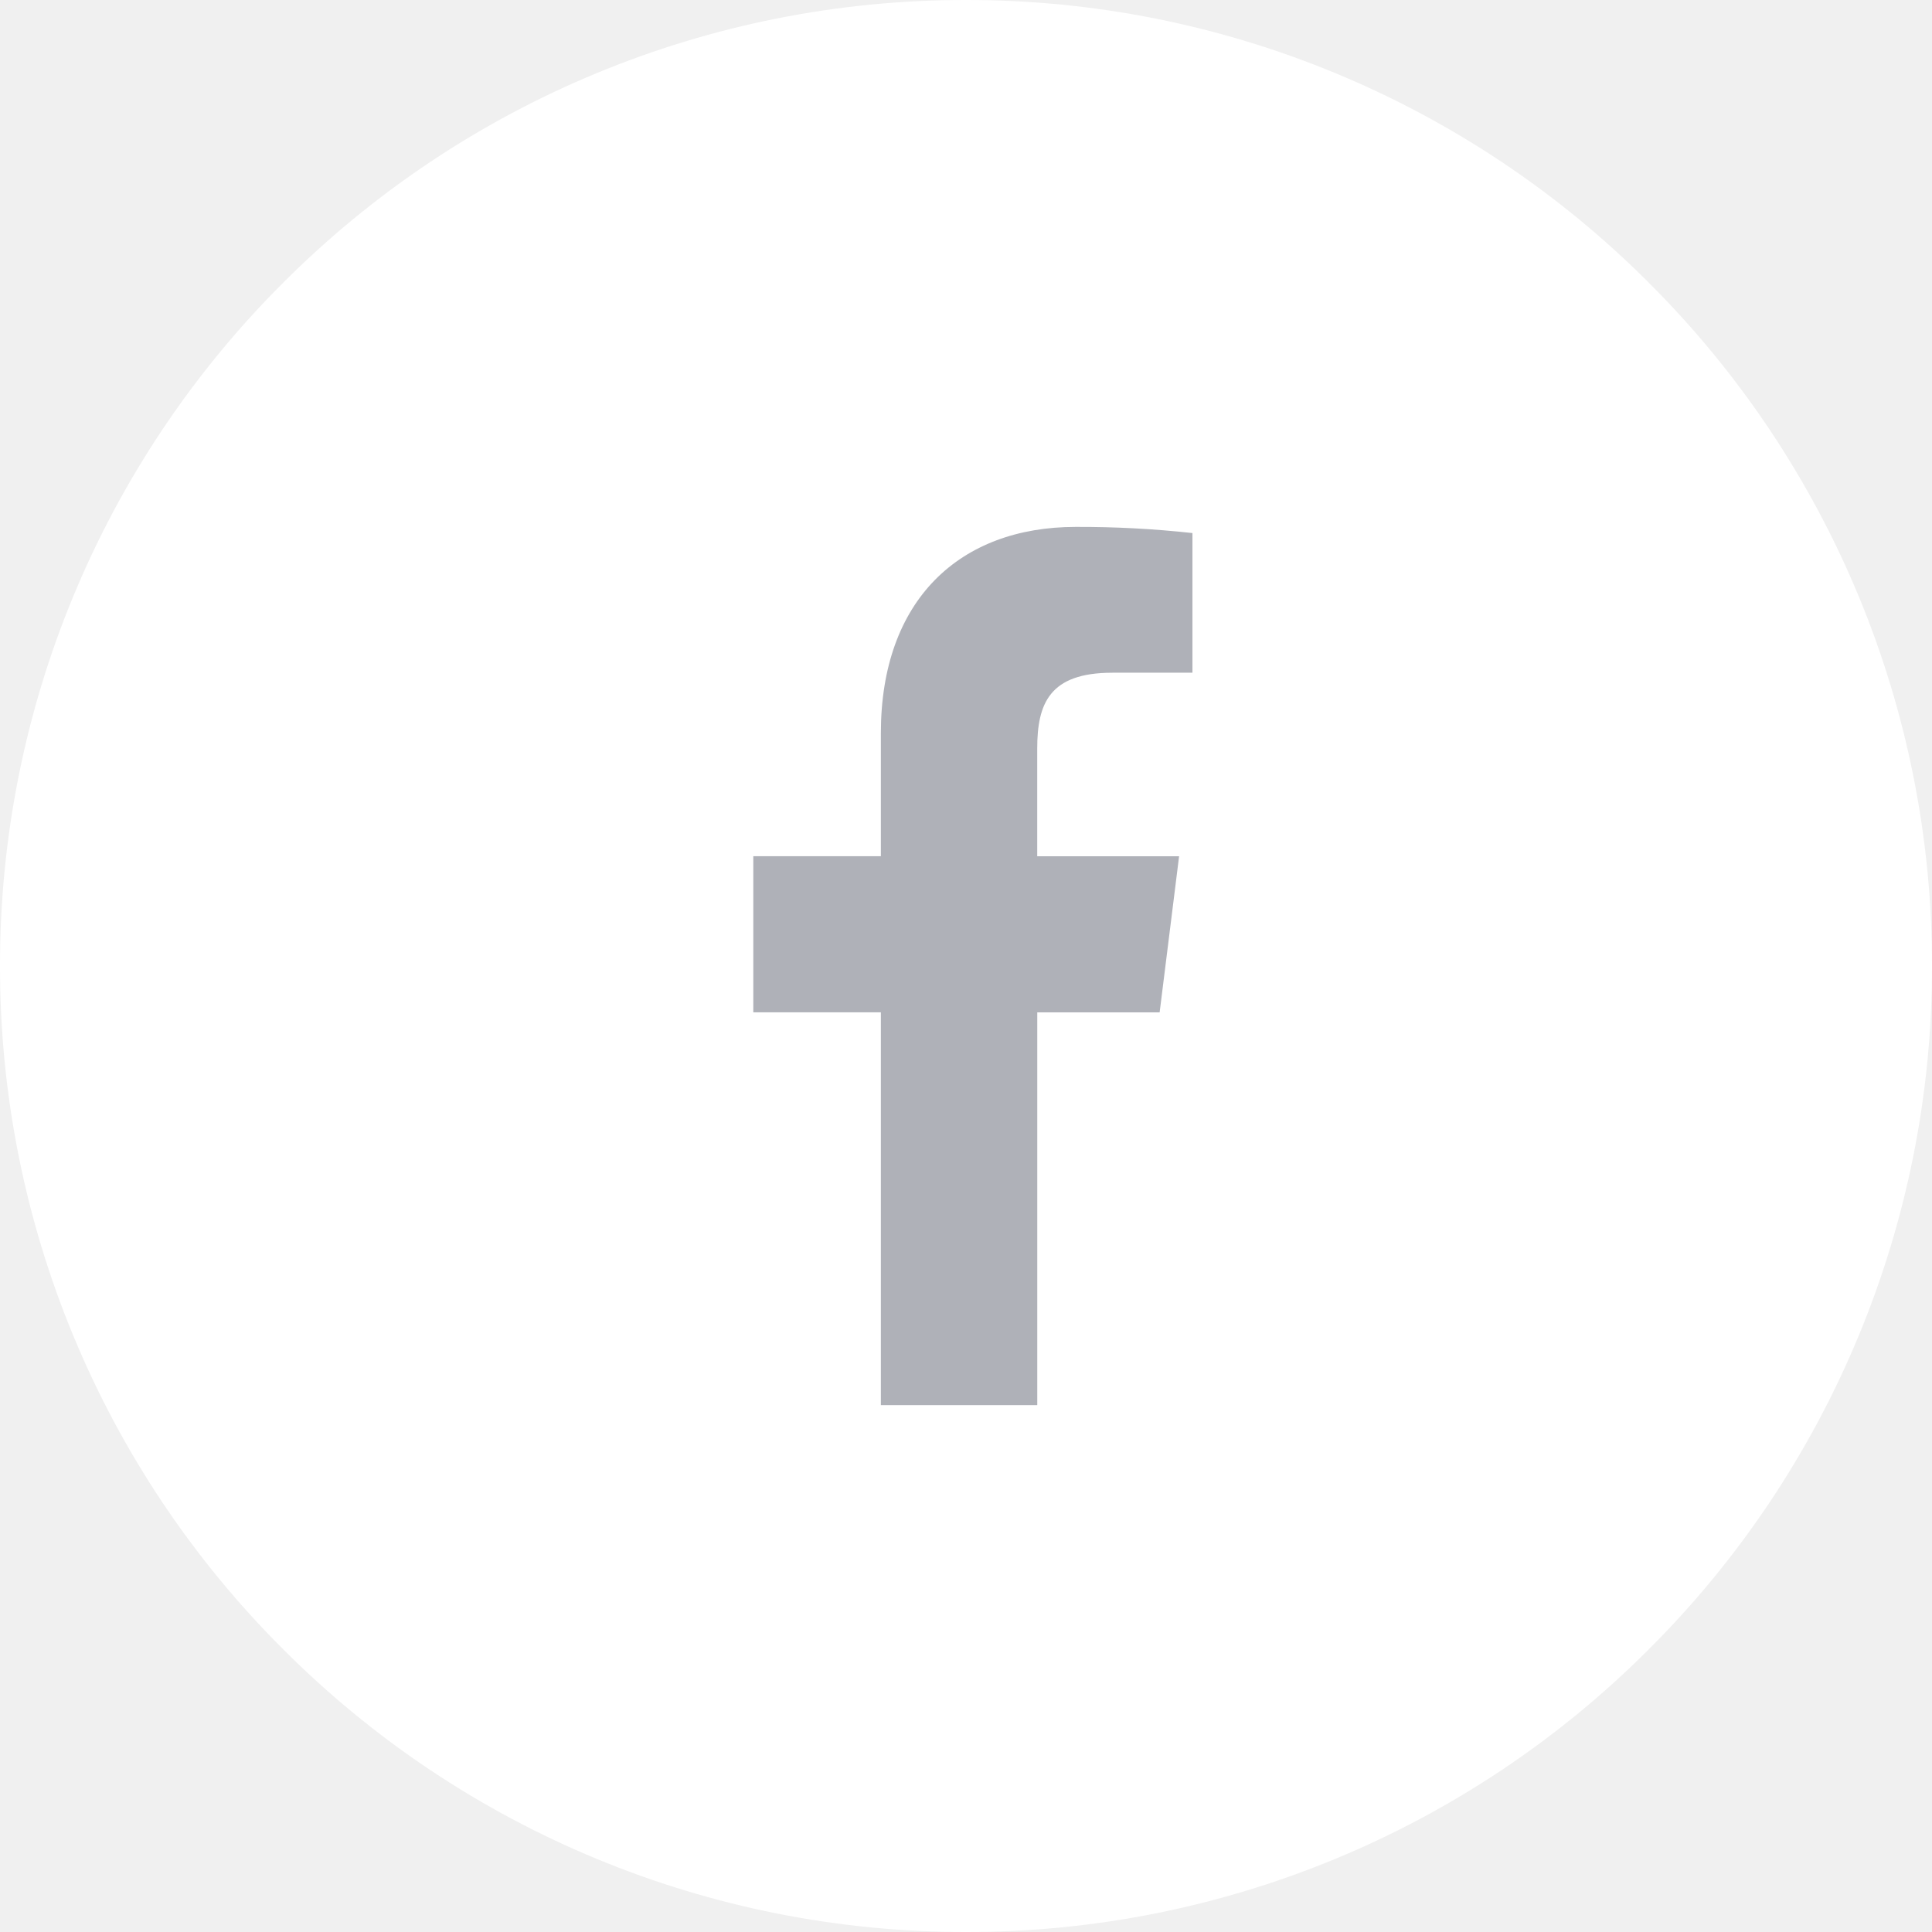
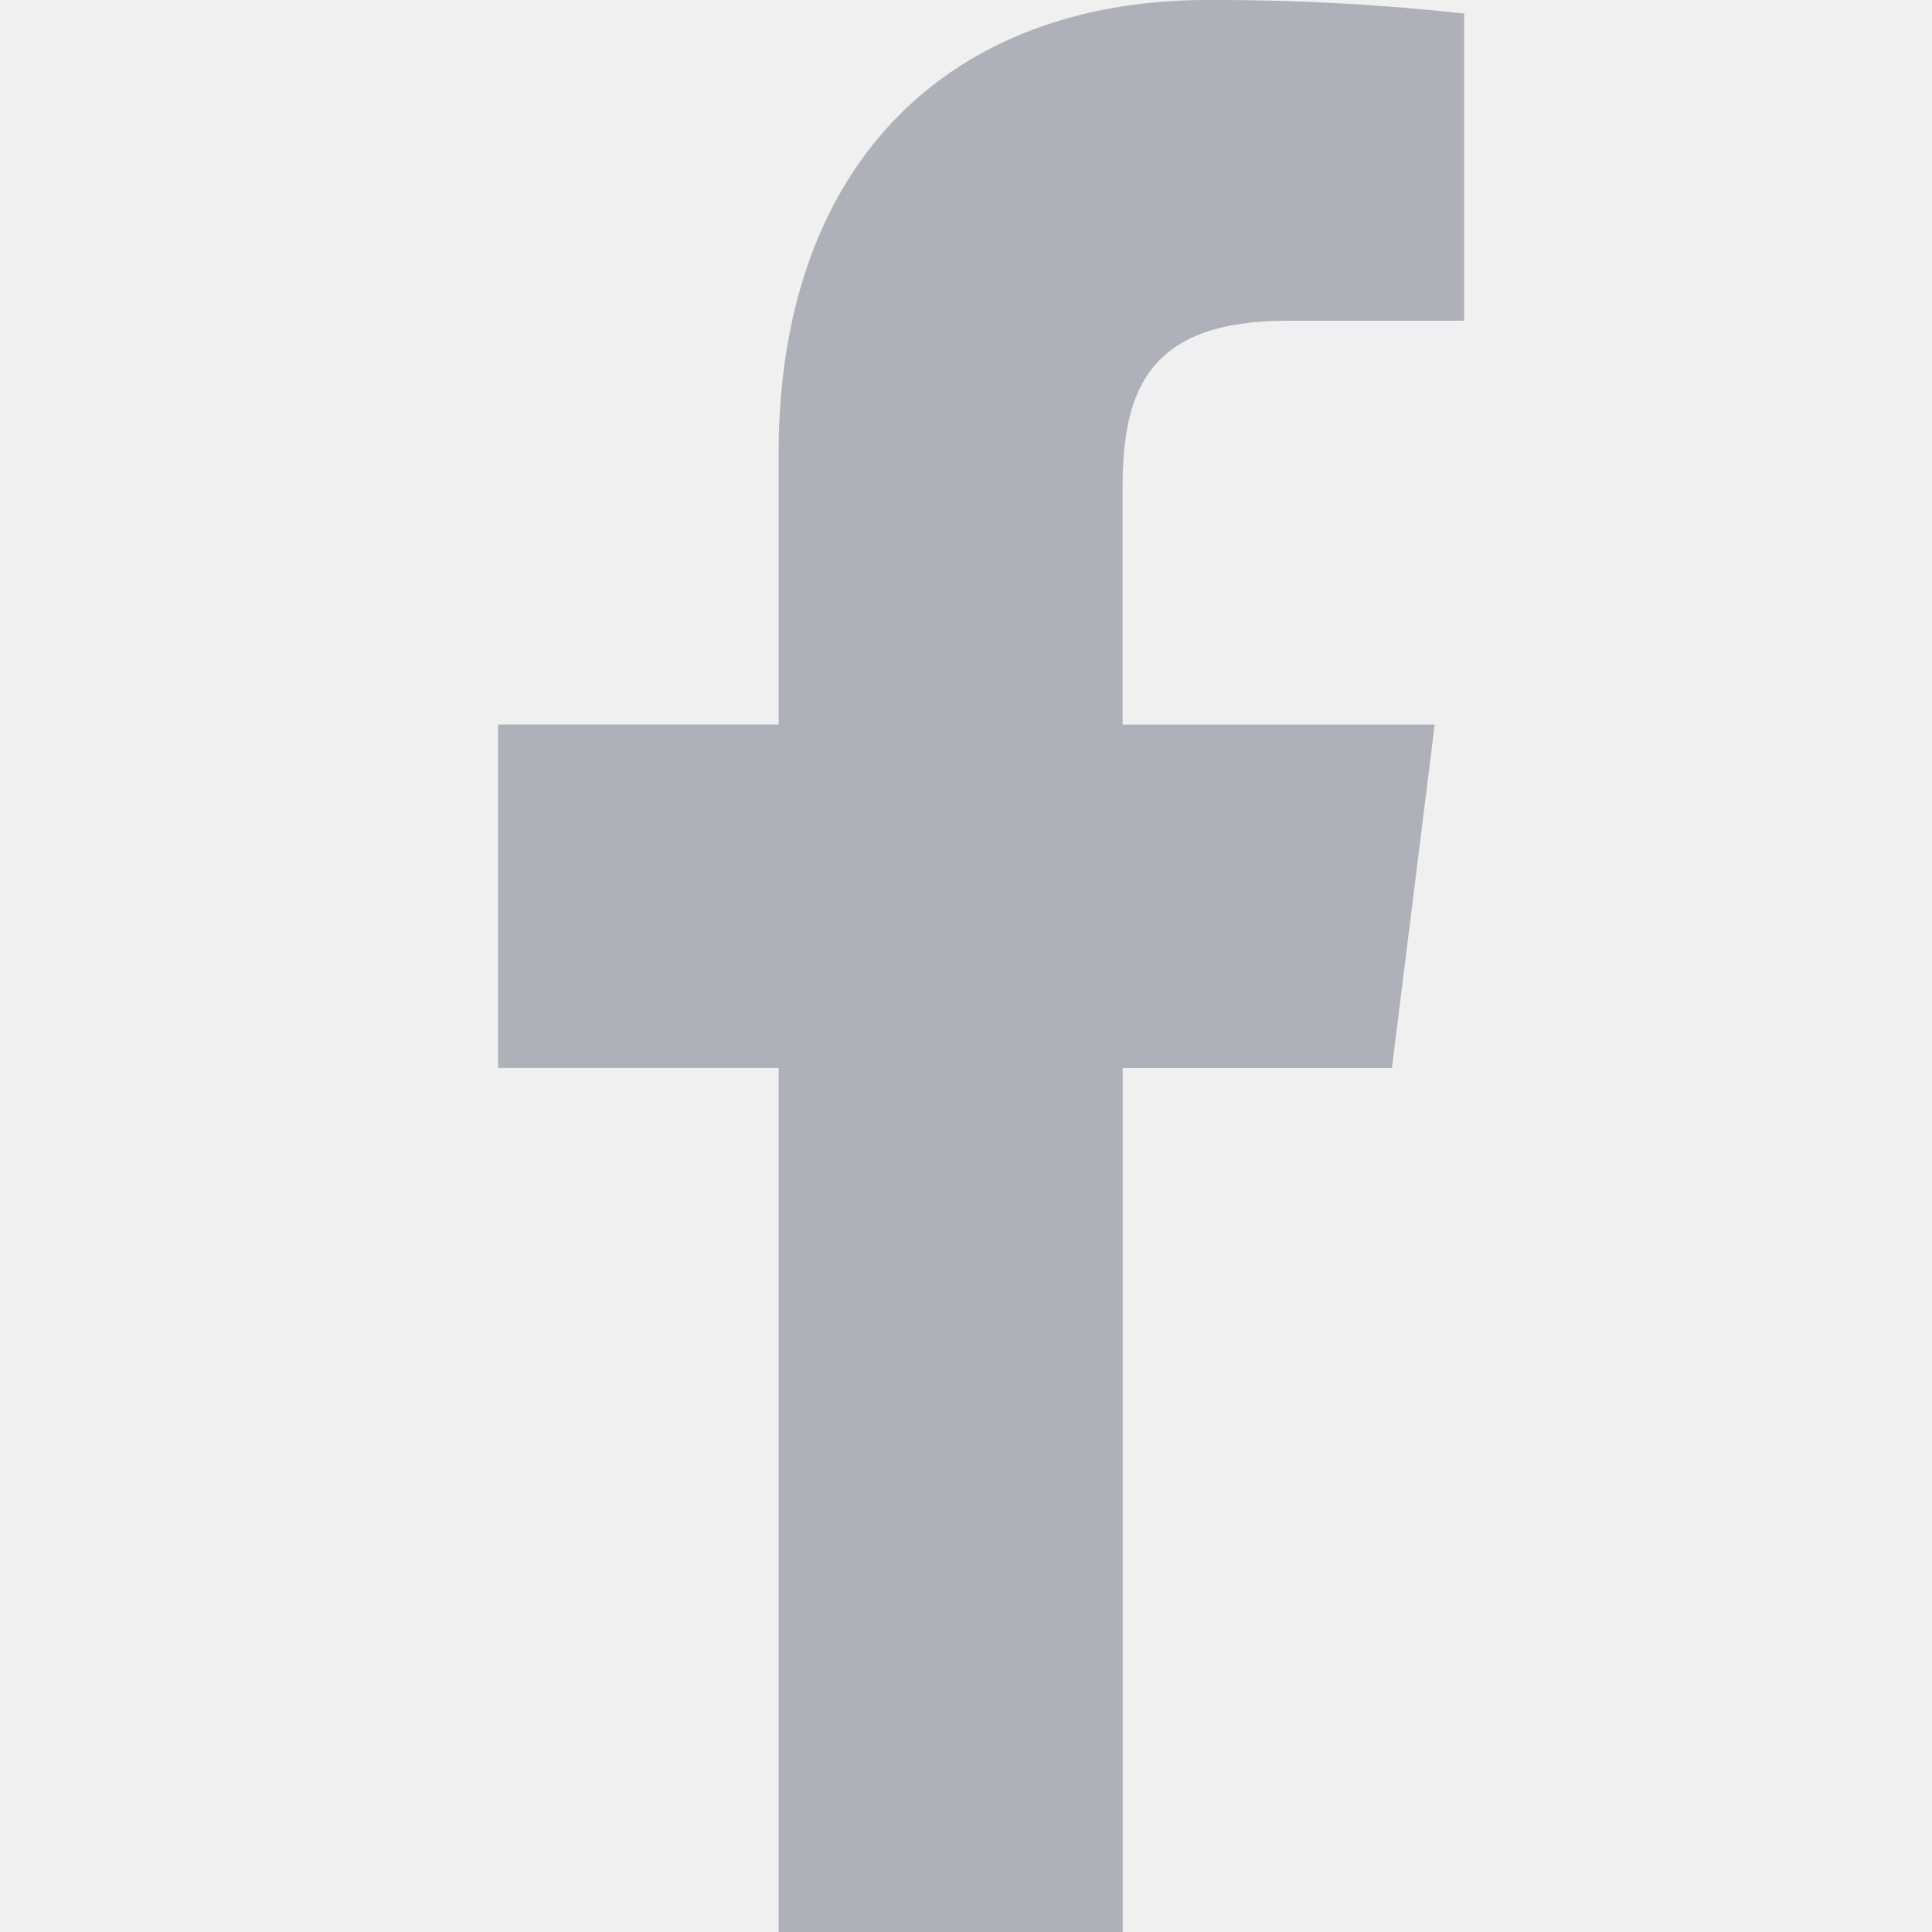
- <svg xmlns="http://www.w3.org/2000/svg" width="44" height="44" fill="none">
-   <path d="M44 22a21.931 21.931 0 0 1-6.444 15.556A21.931 21.931 0 0 1 22 44a21.931 21.931 0 0 1-15.556-6.444A21.931 21.931 0 0 1 0 22 21.931 21.931 0 0 1 6.444 6.444 21.931 21.931 0 0 1 22 0a21.931 21.931 0 0 1 15.556 6.444A21.931 21.931 0 0 1 44 22Z" fill="#fff" />
+ <svg xmlns="http://www.w3.org/2000/svg" width="20" height="20" fill="none">
  <g clip-path="url(#a)">
-     <path d="M25.33 15.32h1.827v-3.18a23.588 23.588 0 0 0-2.66-.14c-2.633 0-4.436 1.656-4.436 4.7v2.8h-2.905v3.555h2.905V32h3.562v-8.944h2.787l.443-3.555h-3.231v-2.45c0-1.027.277-1.73 1.709-1.73Z" fill="#AFB1B8" />
+     <path d="M13.33 3.32h1.827V.14a23.576 23.576 0 0 0-2.66-.14C9.864 0 8.06 1.656 8.06 4.7v2.8H5.156v3.555H8.06V20h3.562v-8.944h2.787l.443-3.555h-3.231V5.05c0-1.027.277-1.73 1.709-1.73Z" fill="#AFB1B8" />
  </g>
  <defs>
    <clipPath id="a">
-       <path fill="#fff" transform="translate(12 12)" d="M0 0h20v20H0z" />
+       <path fill="#fff" d="M0 0h20v20H0z" />
    </clipPath>
  </defs>
</svg>
